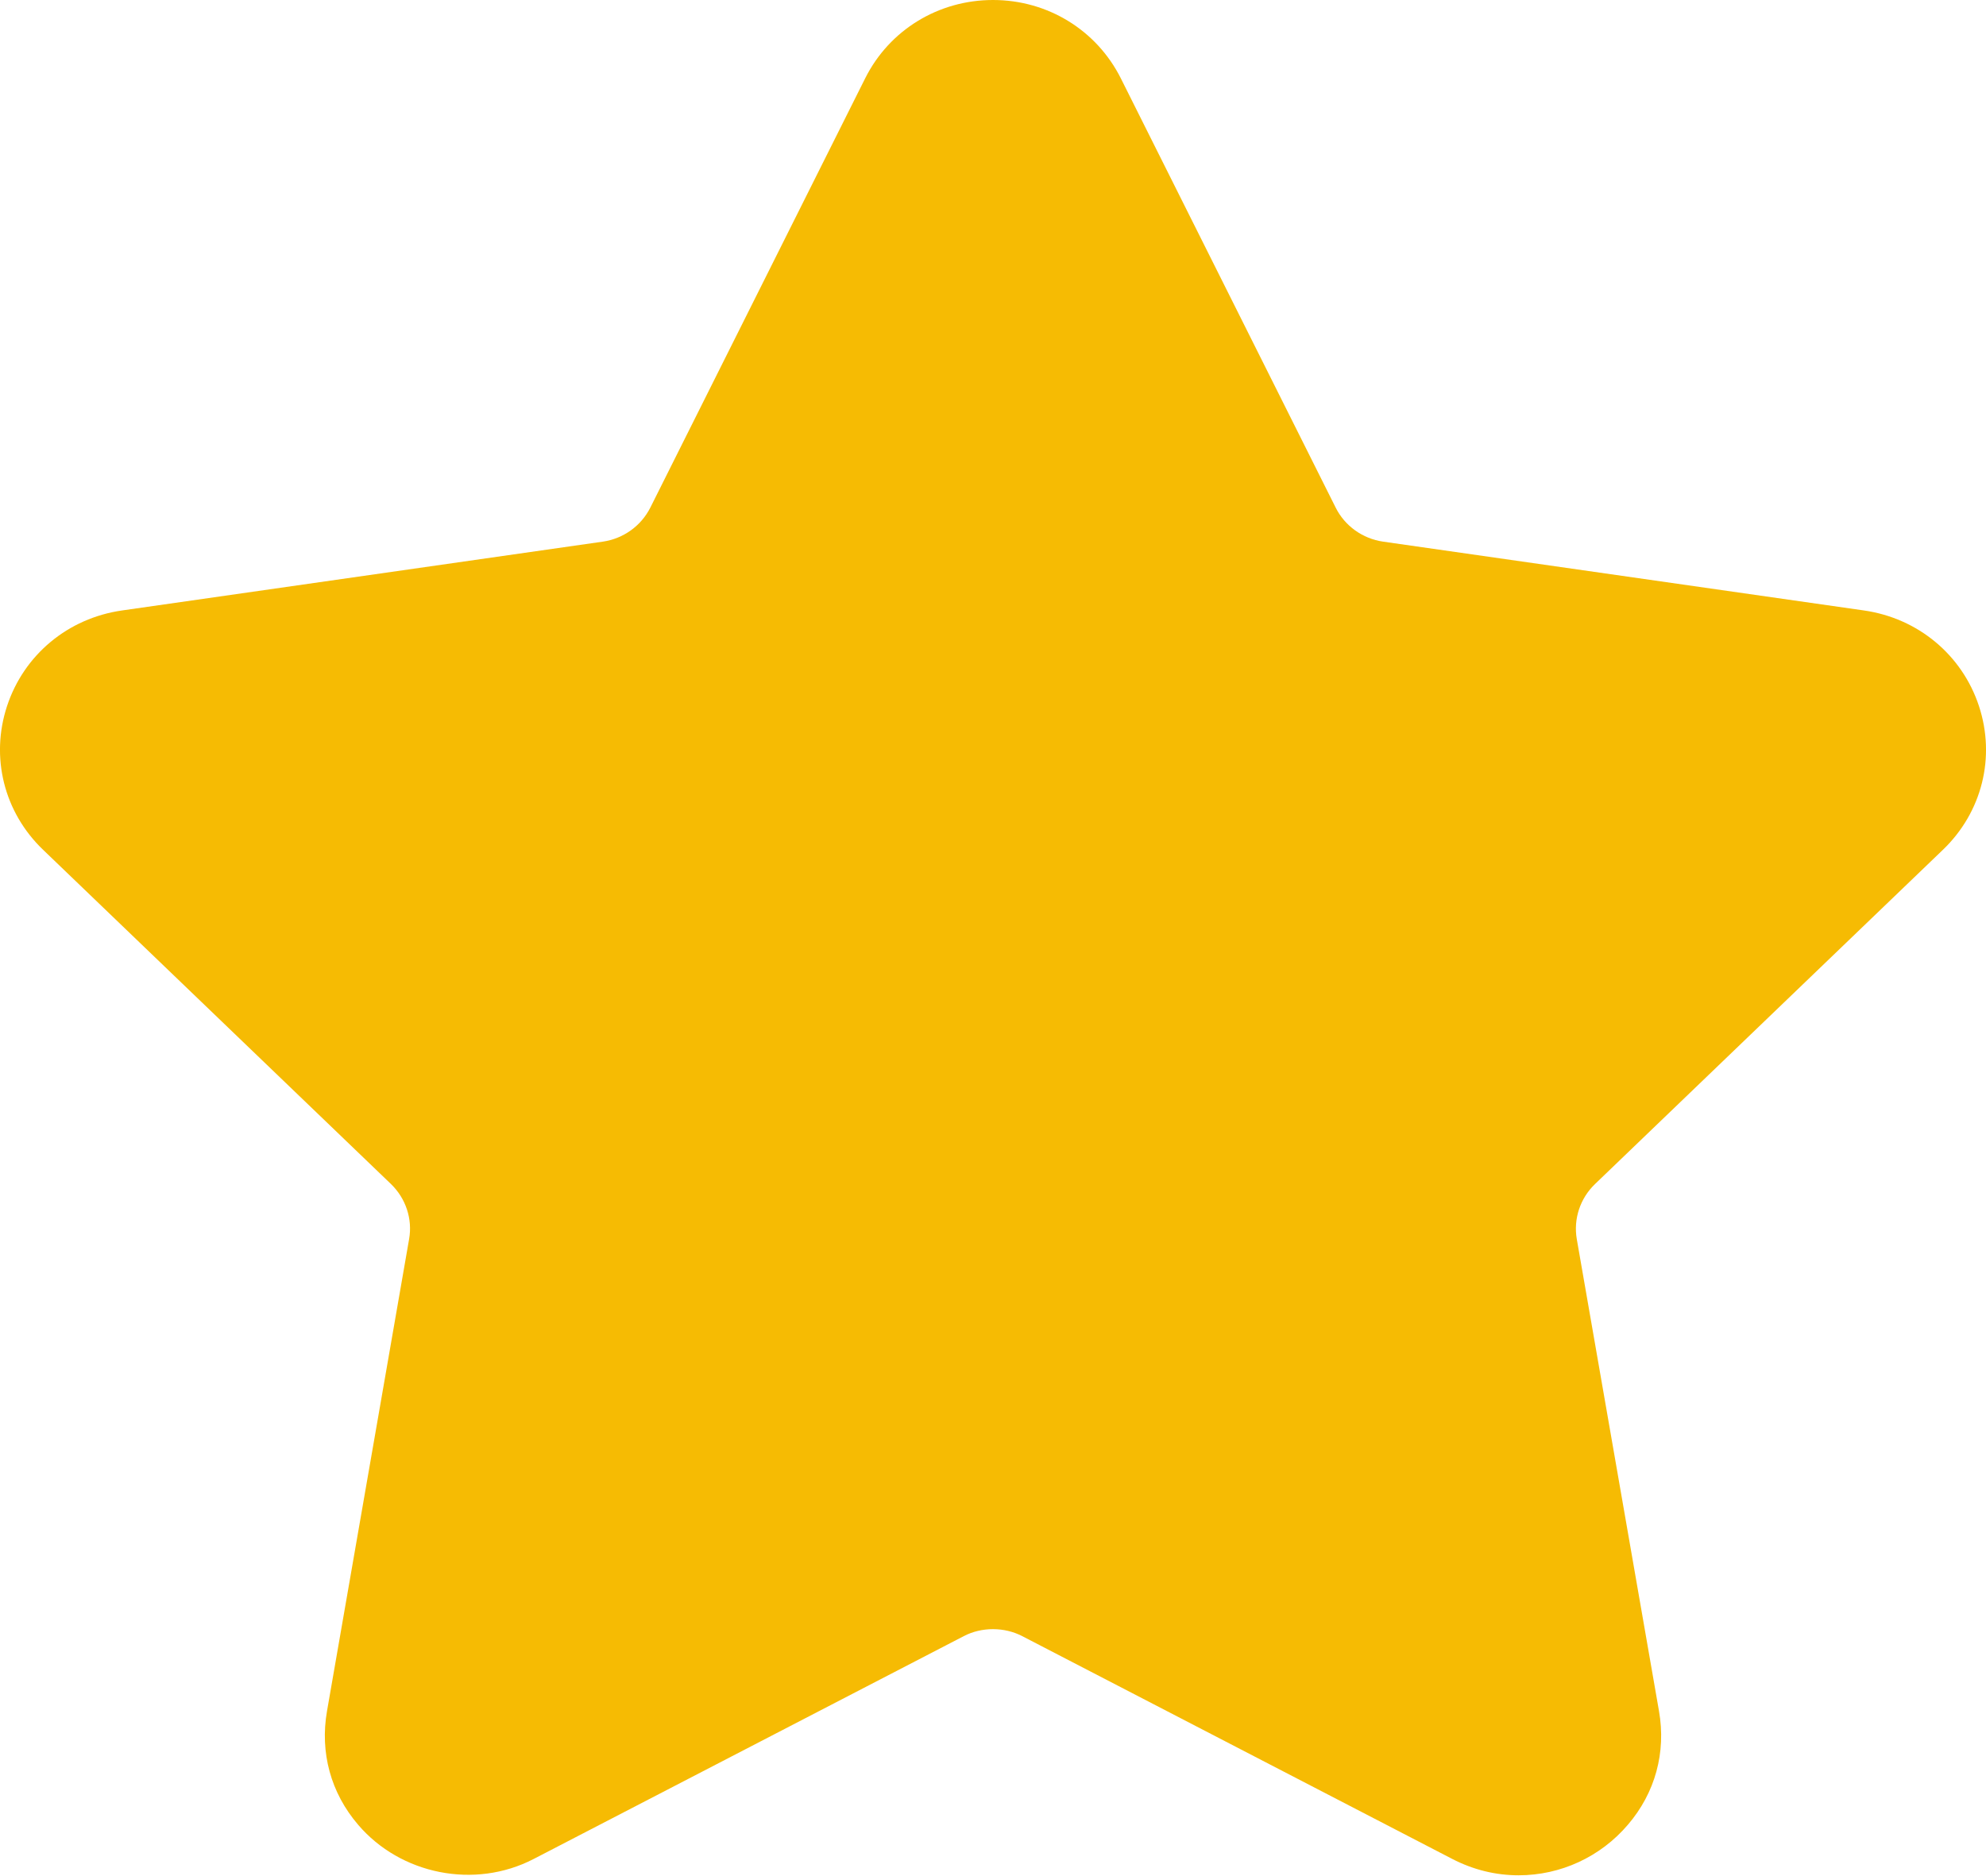
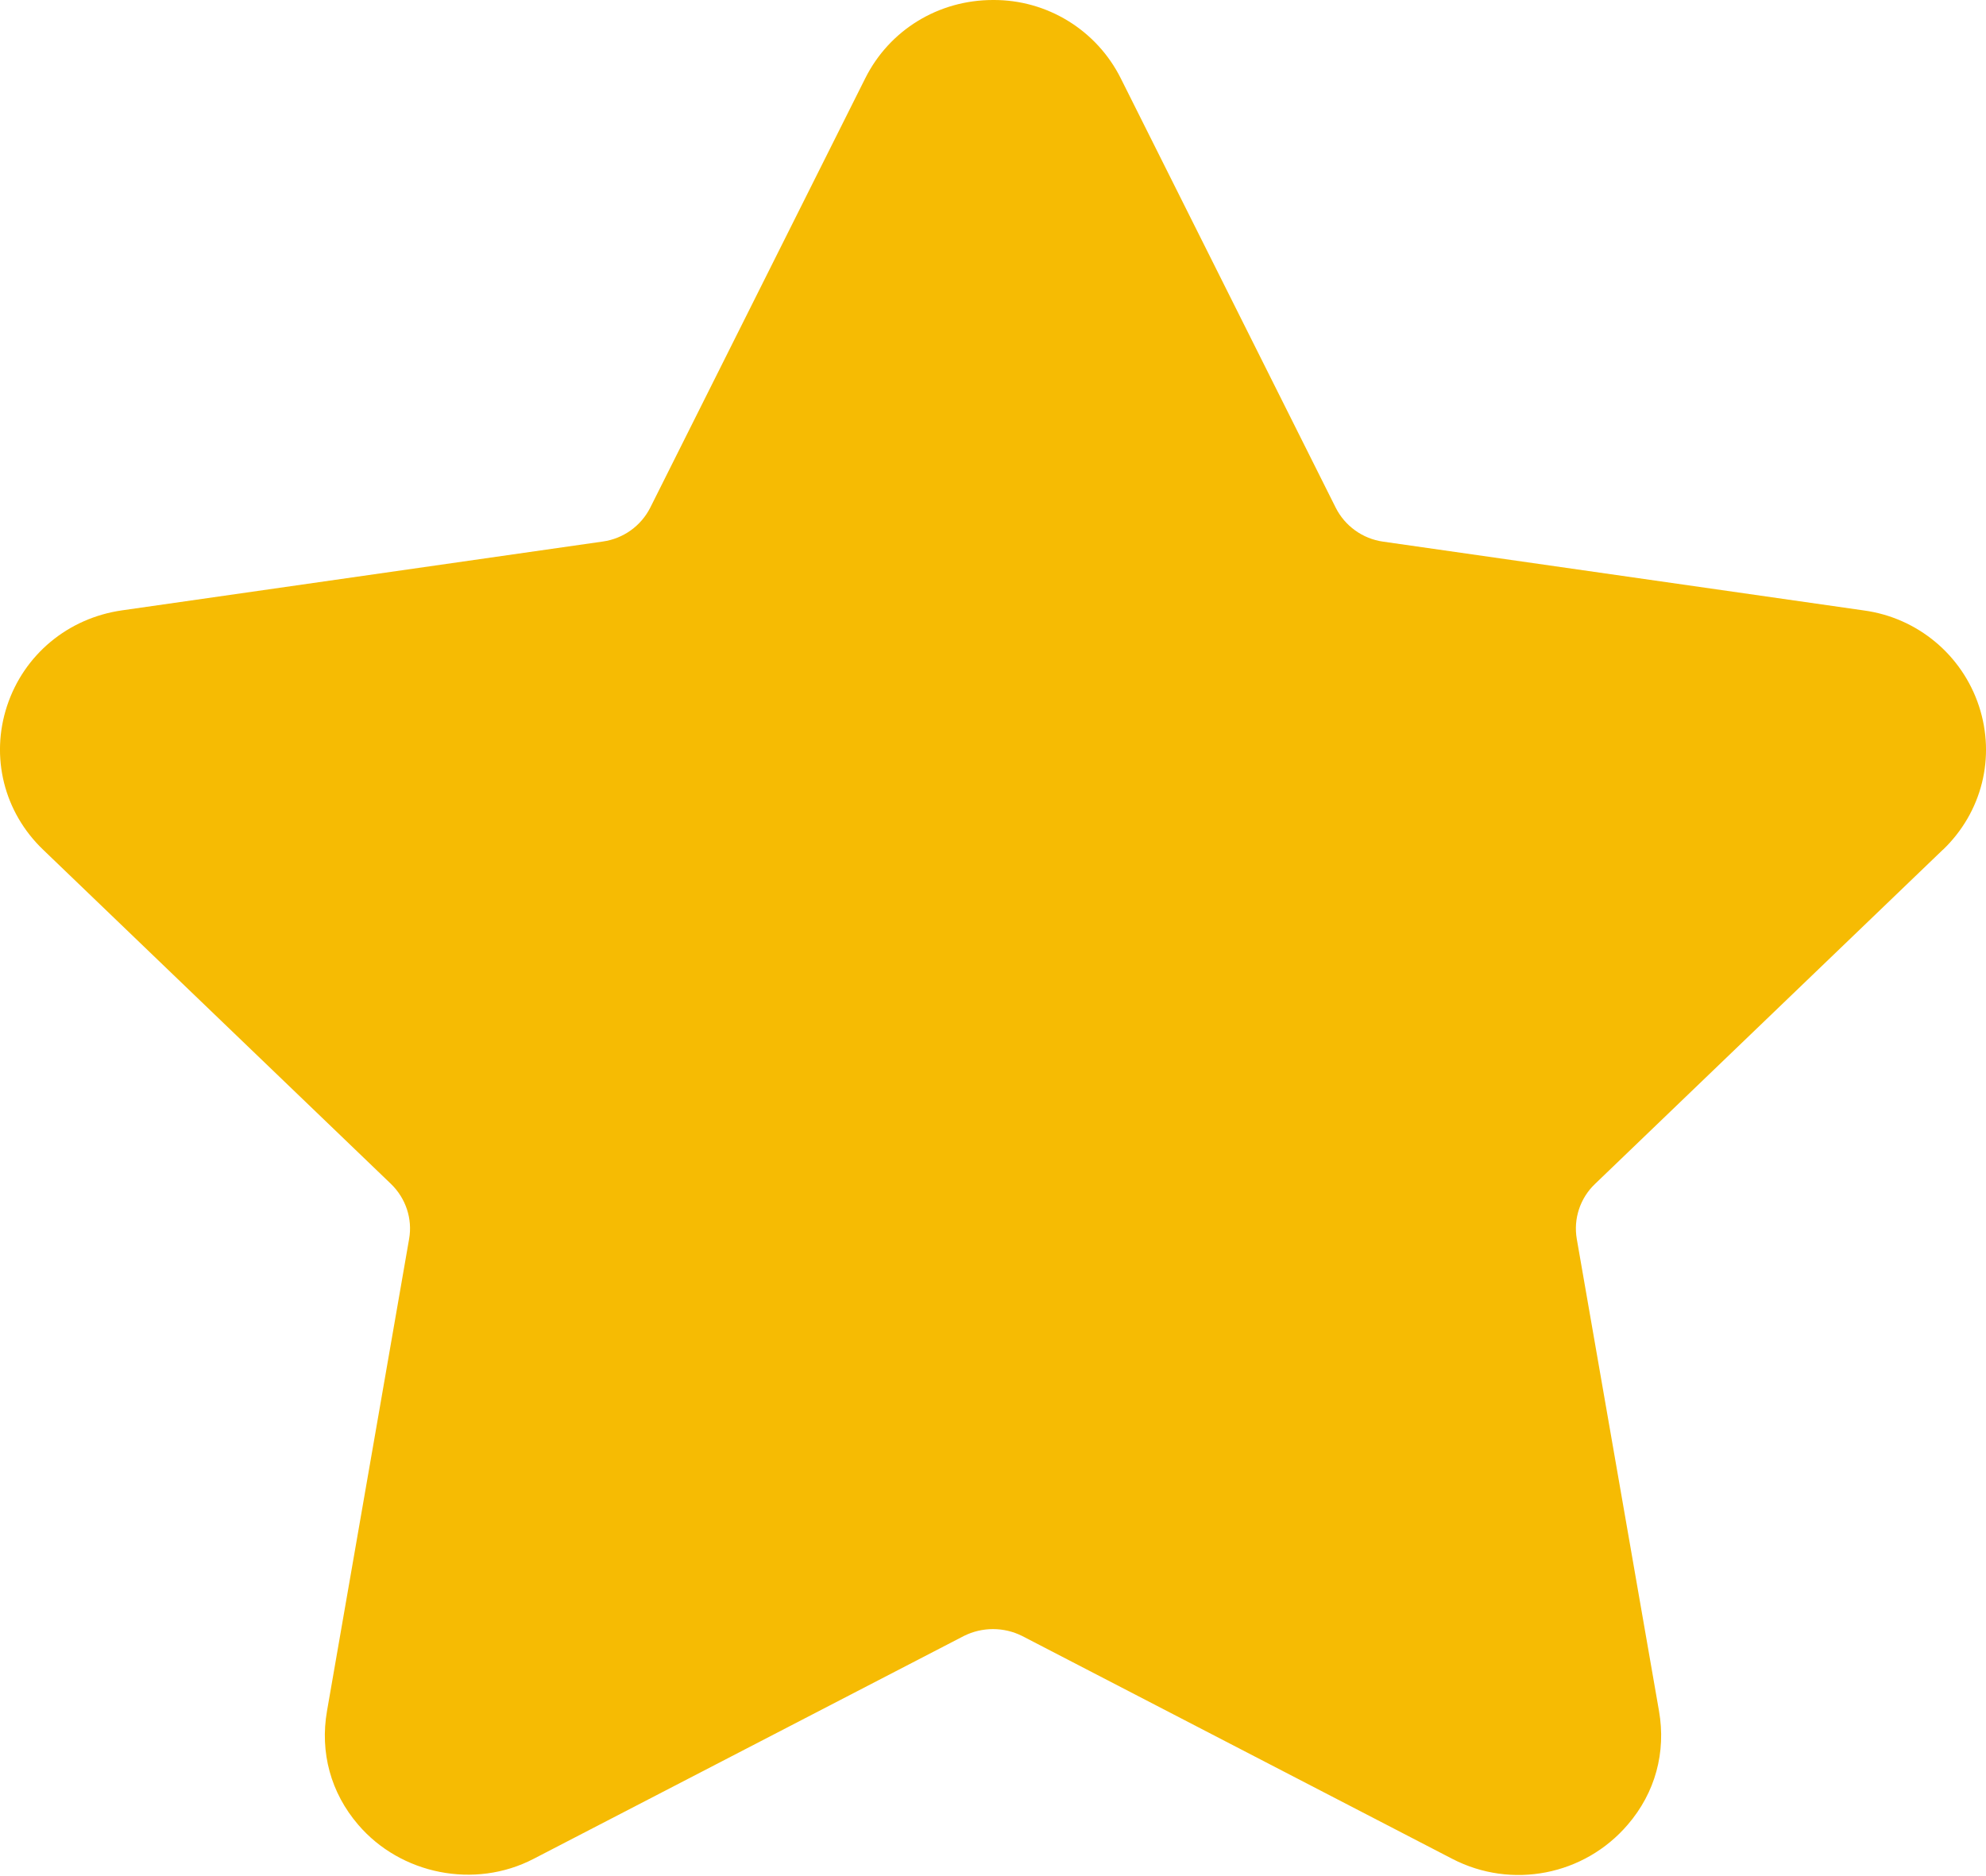
<svg xmlns="http://www.w3.org/2000/svg" width="18" height="17" viewBox="0 0 18 17">
-   <path fill="#F6BB03" fill-rule="evenodd" d="M17.609,11.704 C17.964,11.364 18.089,10.864 17.936,10.4 C17.783,9.936 17.383,9.604 16.894,9.534 L12.535,8.91 C12.35,8.883 12.189,8.768 12.106,8.602 L10.158,4.709 C9.938,4.272 9.495,4 9,4 C8.505,4 8.061,4.272 7.842,4.709 L5.894,8.602 C5.81,8.768 5.65,8.883 5.464,8.91 L1.106,9.534 C0.616,9.604 0.217,9.936 0.064,10.4 C-0.089,10.864 0.036,11.364 0.391,11.704 L3.544,14.734 C3.678,14.864 3.74,15.05 3.708,15.232 L2.964,19.51 C2.898,19.887 2.998,20.253 3.246,20.542 C3.63,20.992 4.301,21.13 4.837,20.852 L8.735,18.832 C8.898,18.747 9.103,18.748 9.265,18.832 L13.163,20.852 C13.353,20.95 13.555,21 13.764,21 C14.145,21 14.506,20.833 14.754,20.542 C15.002,20.253 15.102,19.886 15.036,19.51 L14.291,15.232 C14.26,15.05 14.321,14.864 14.456,14.734 L17.609,11.704" transform="translate(0 -4)" />
+   <path fill="#F6BB03" fill-rule="evenodd" d="M17.609 7.704c.355-.34.48-.84.327-1.304a1.279 1.279 0 0 0-1.042-.866l-4.359-.624a.57.57 0 0 1-.429-.308L10.158.71A1.285 1.285 0 0 0 9 0c-.495 0-.939.272-1.158.71L5.894 4.601a.57.57 0 0 1-.43.308l-4.358.624c-.49.07-.889.402-1.042.866-.153.464-.028.964.327 1.304l3.153 3.03c.134.13.196.316.164.498l-.744 4.278c-.066.377.034.743.282 1.032.384.45 1.055.588 1.59.31l3.899-2.02a.59.59 0 0 1 .53 0l3.898 2.02a1.303 1.303 0 0 0 1.59-.31c.249-.289.349-.656.283-1.032l-.745-4.278a.558.558 0 0 1 .165-.498l3.153-3.03" />
</svg>
